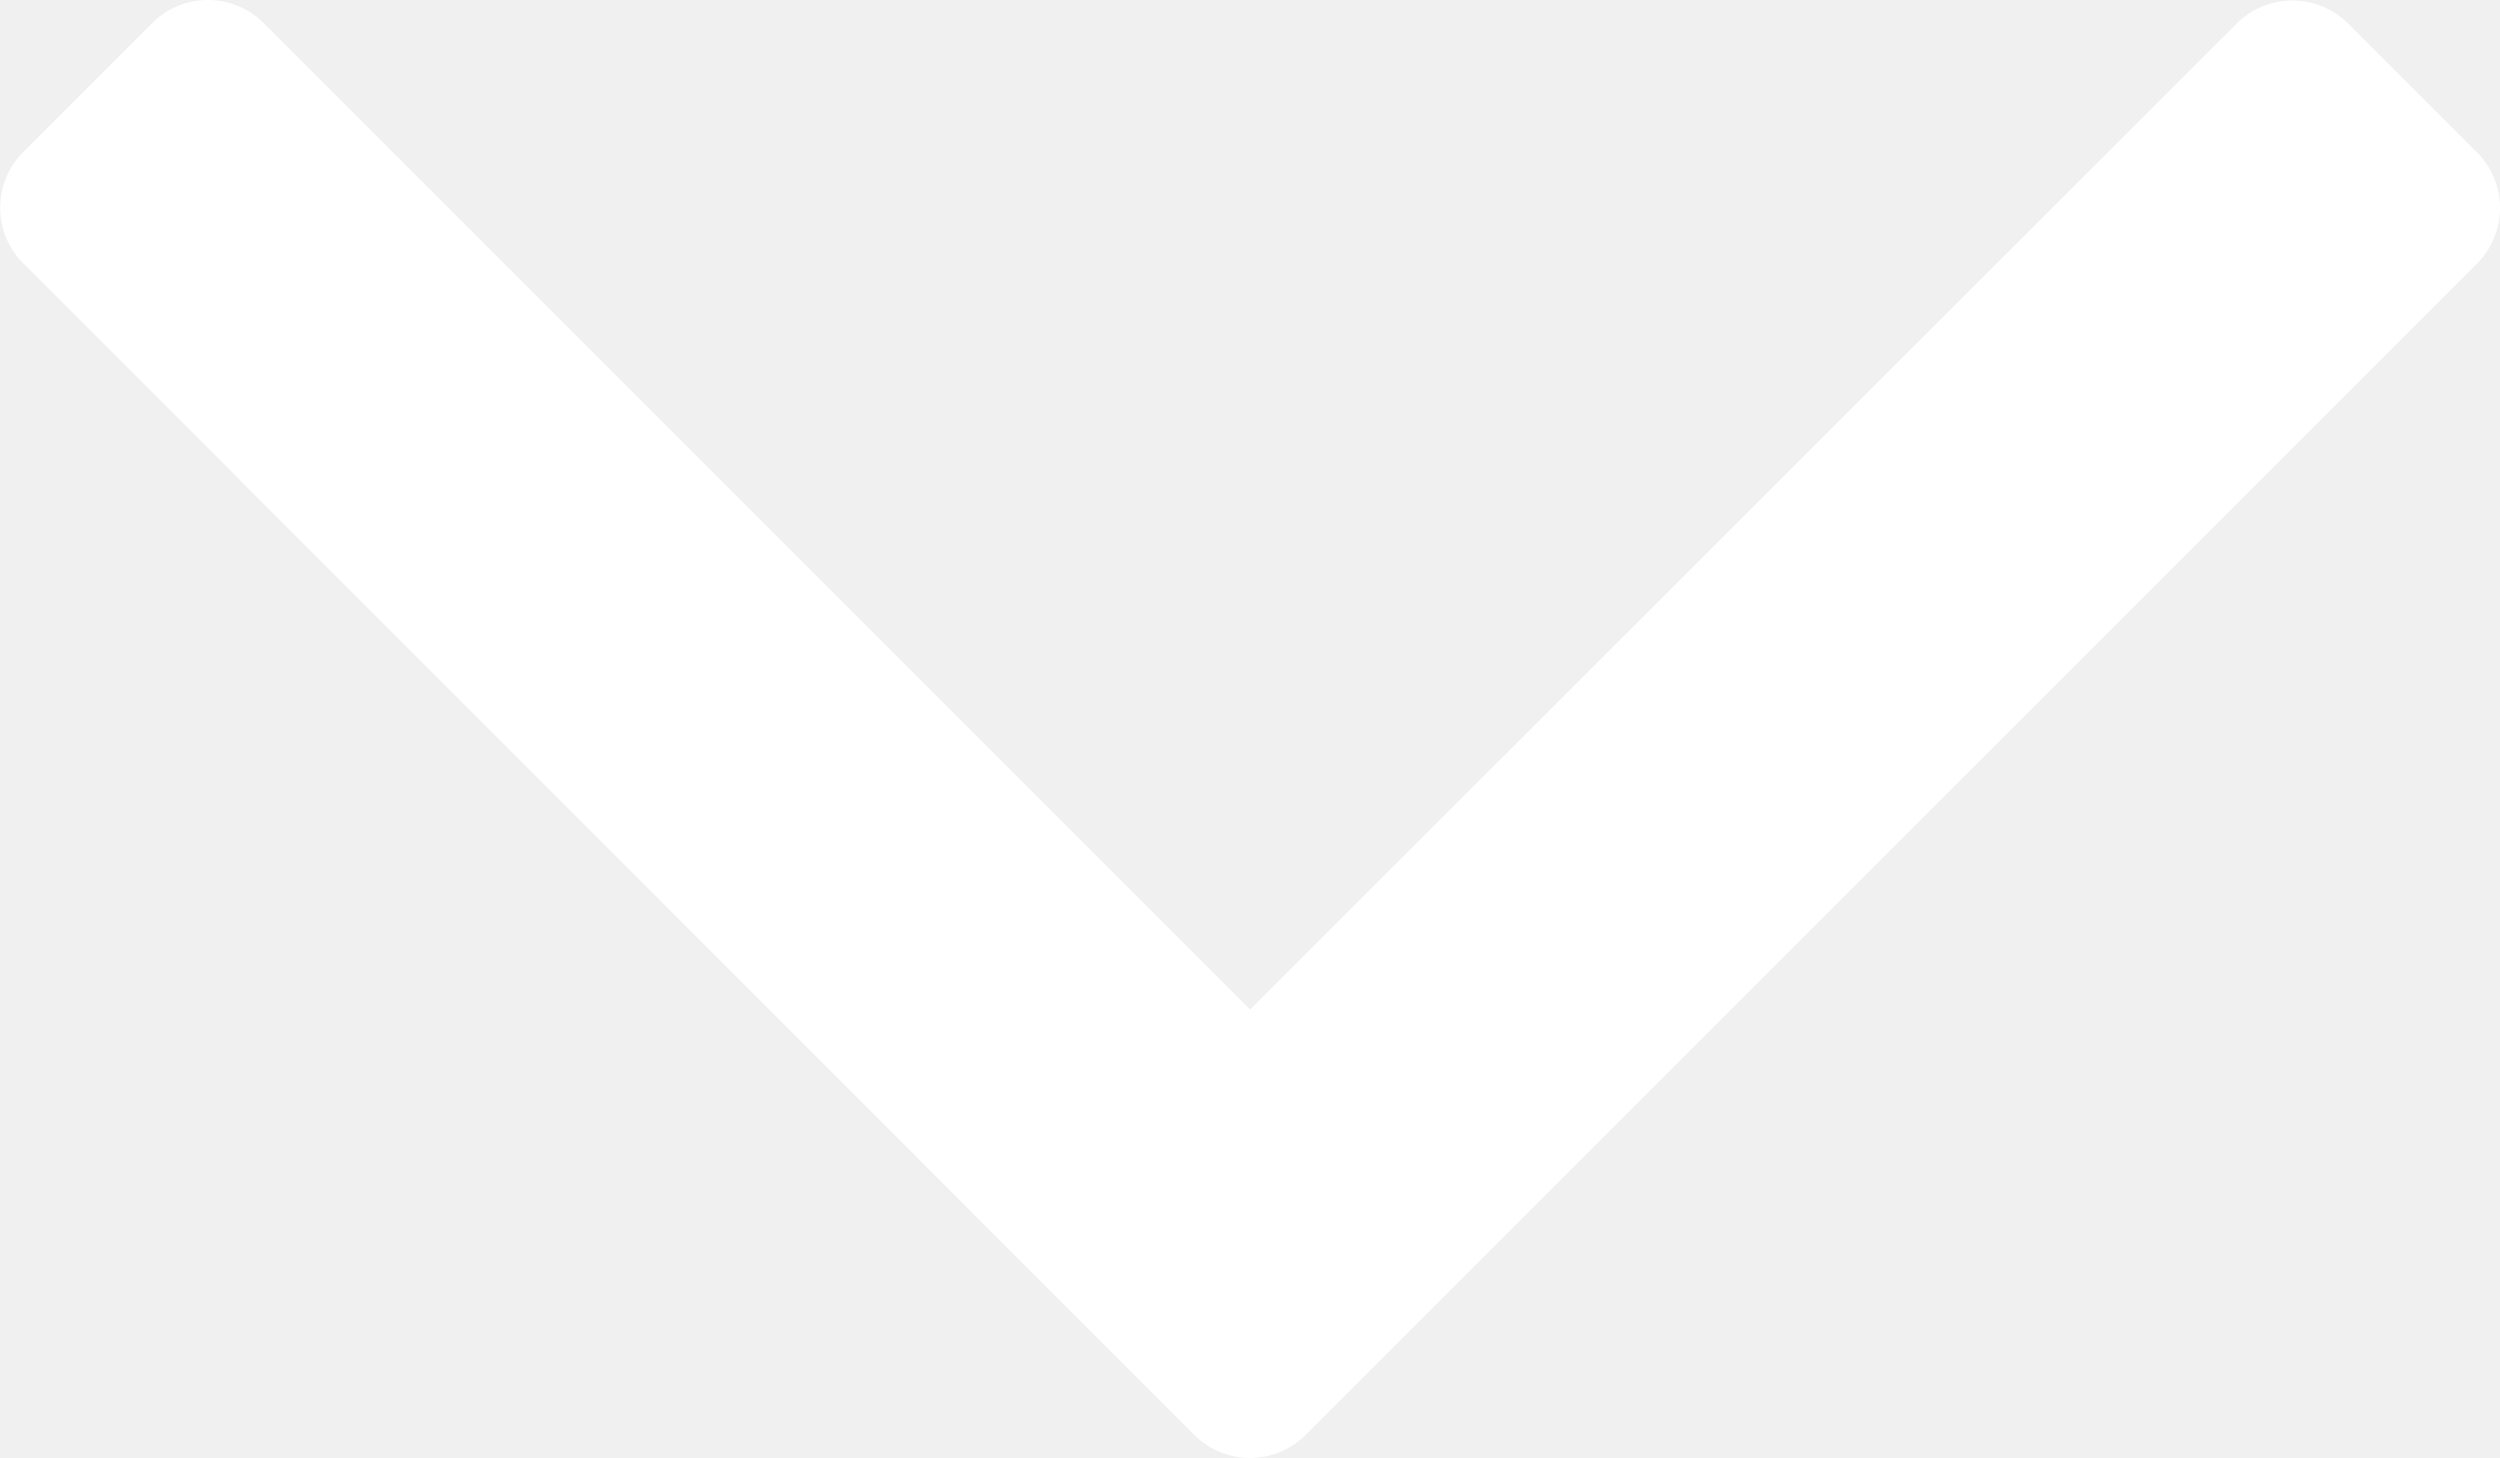
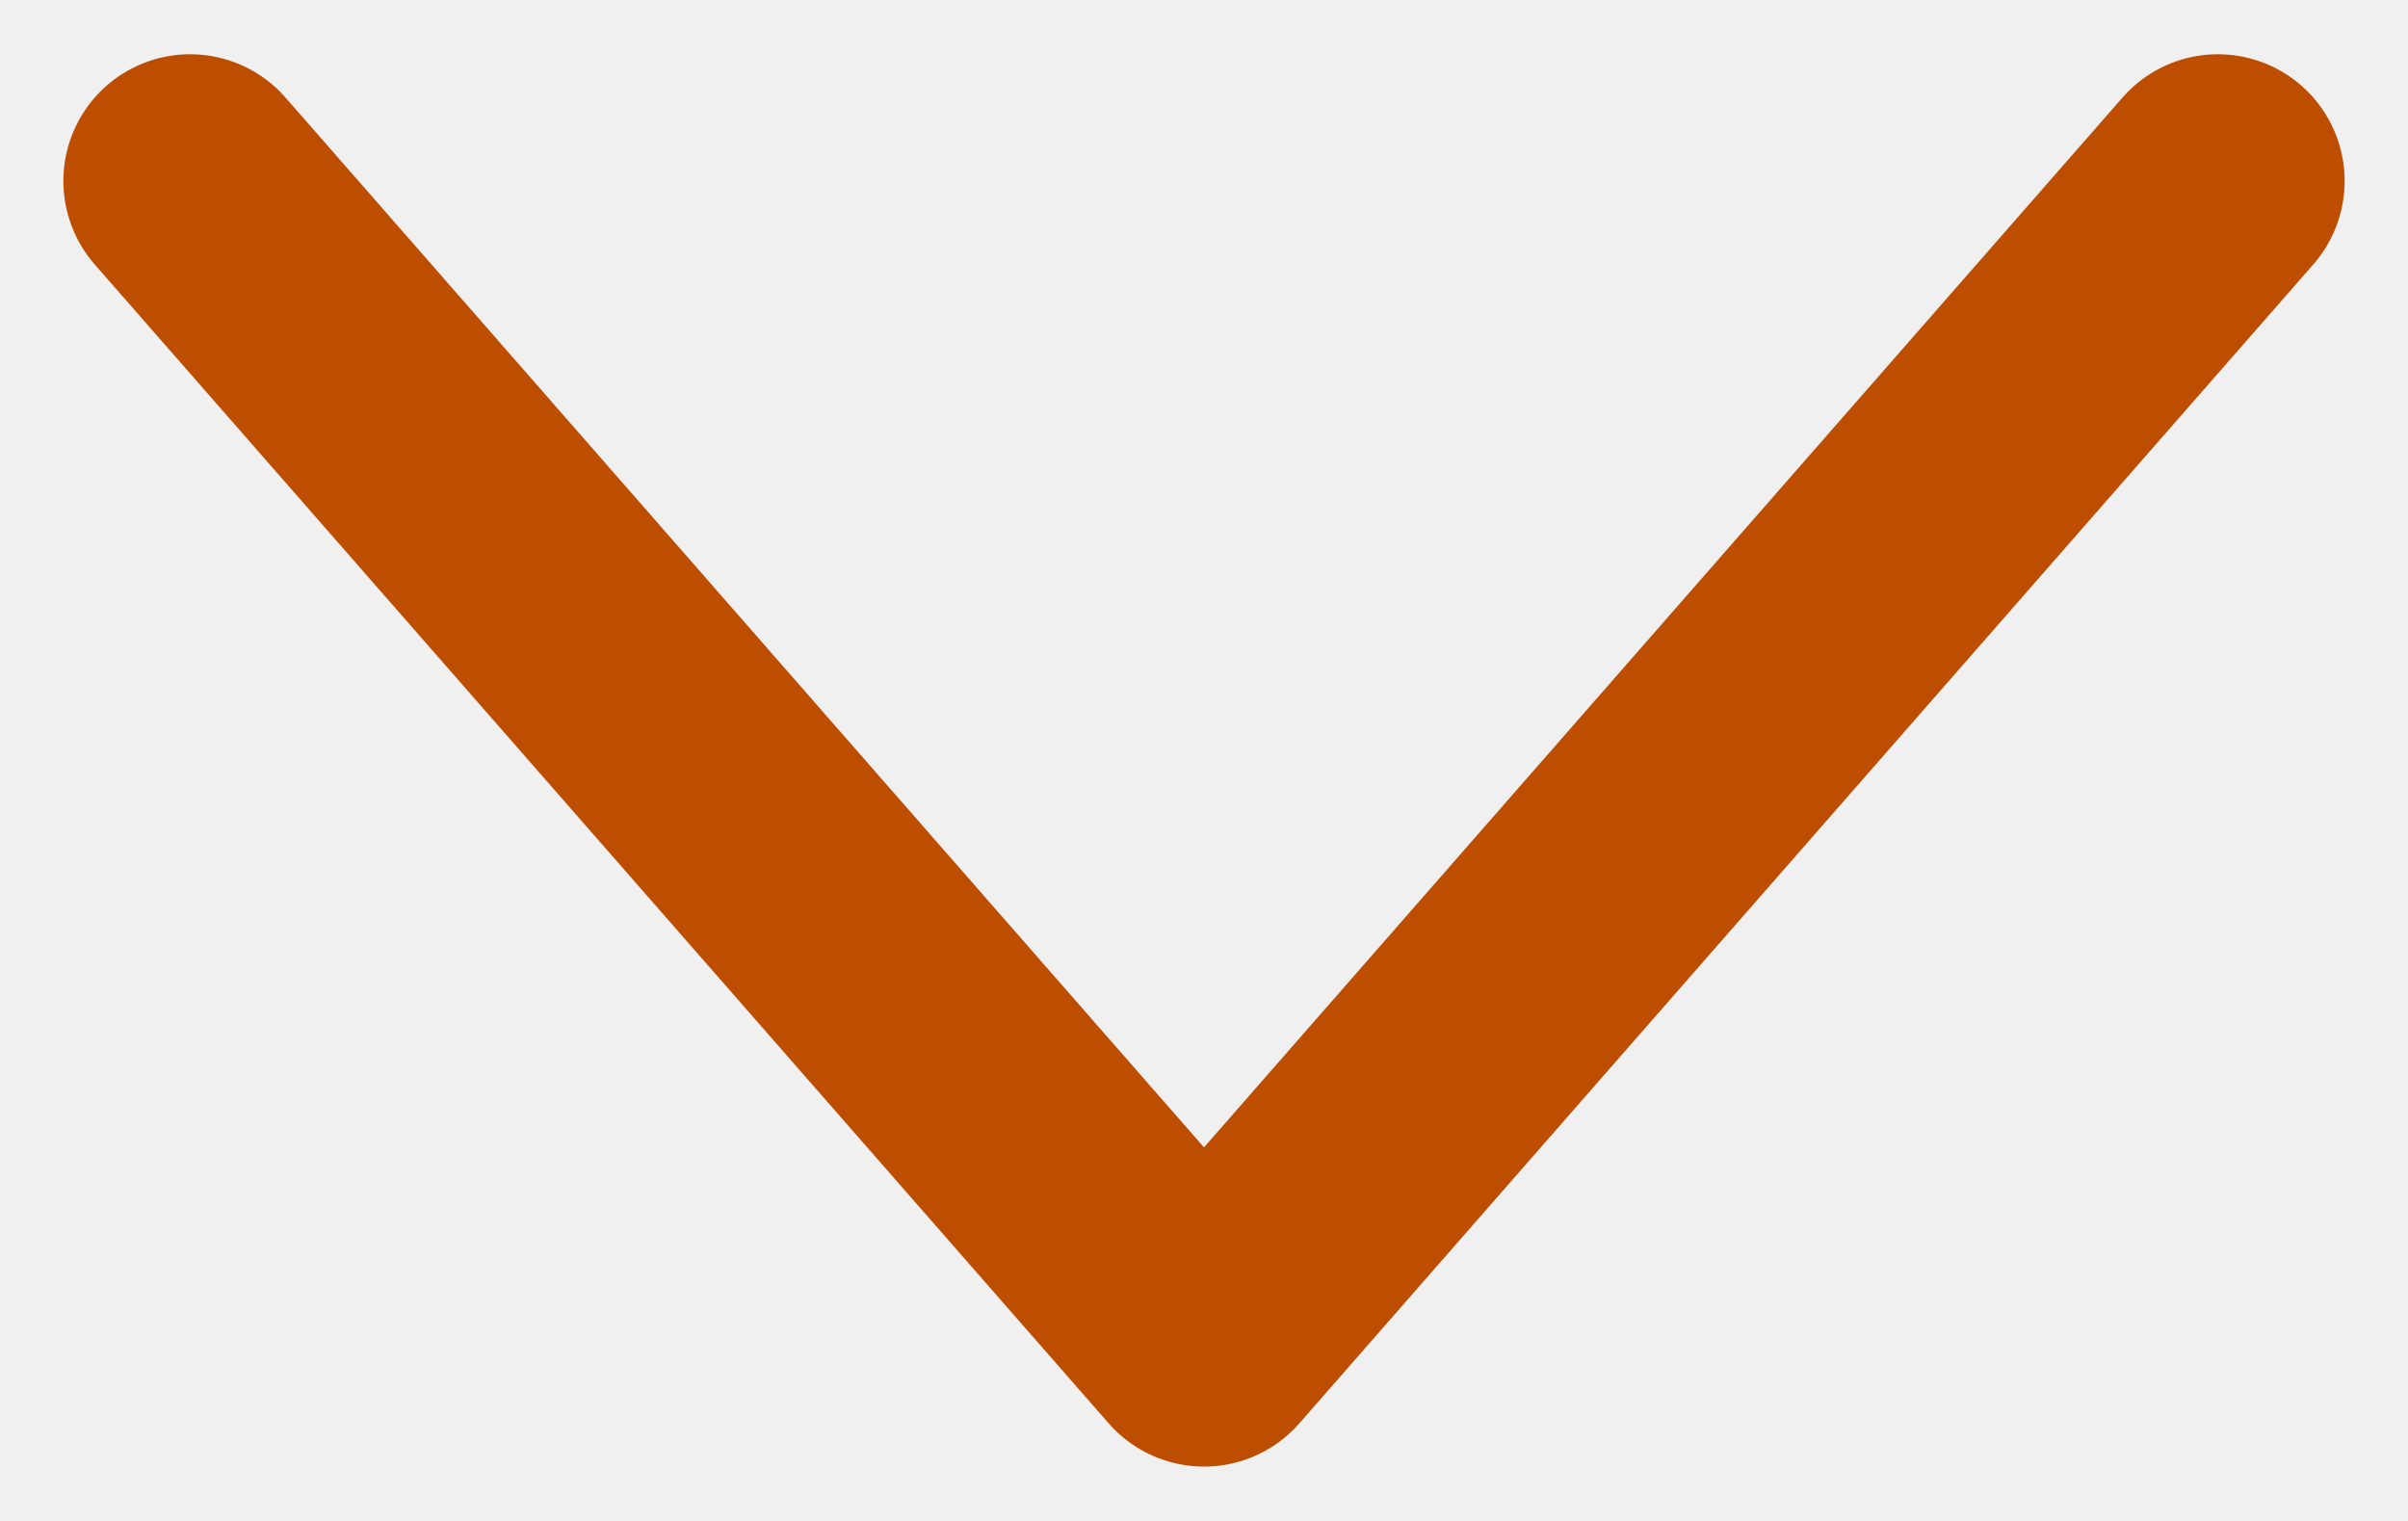
- <svg xmlns="http://www.w3.org/2000/svg" width="40" height="23.327" viewBox="0 0 40 23.327">
-   <path d="M106.945,51.7l-2-2a1.26,1.26,0,0,0-1.844,0L87.345,65.444,71.593,49.692a1.26,1.26,0,0,0-1.844,0l-2,2a1.26,1.26,0,0,0,0,1.844L86.423,72.218a1.261,1.261,0,0,0,1.843,0L106.945,53.54a1.263,1.263,0,0,0,0-1.844Z" transform="translate(-67.345 -49.291)" fill="#fff" />
+ <svg xmlns="http://www.w3.org/2000/svg" width="19" height="12" viewBox="0 0 19 12" fill="none">
+   <path d="M1.5 1.428L9.5 10.571L17.5 1.428" stroke="#BD4E00" stroke-width="2" stroke-linecap="round" stroke-linejoin="round" />
</svg>
